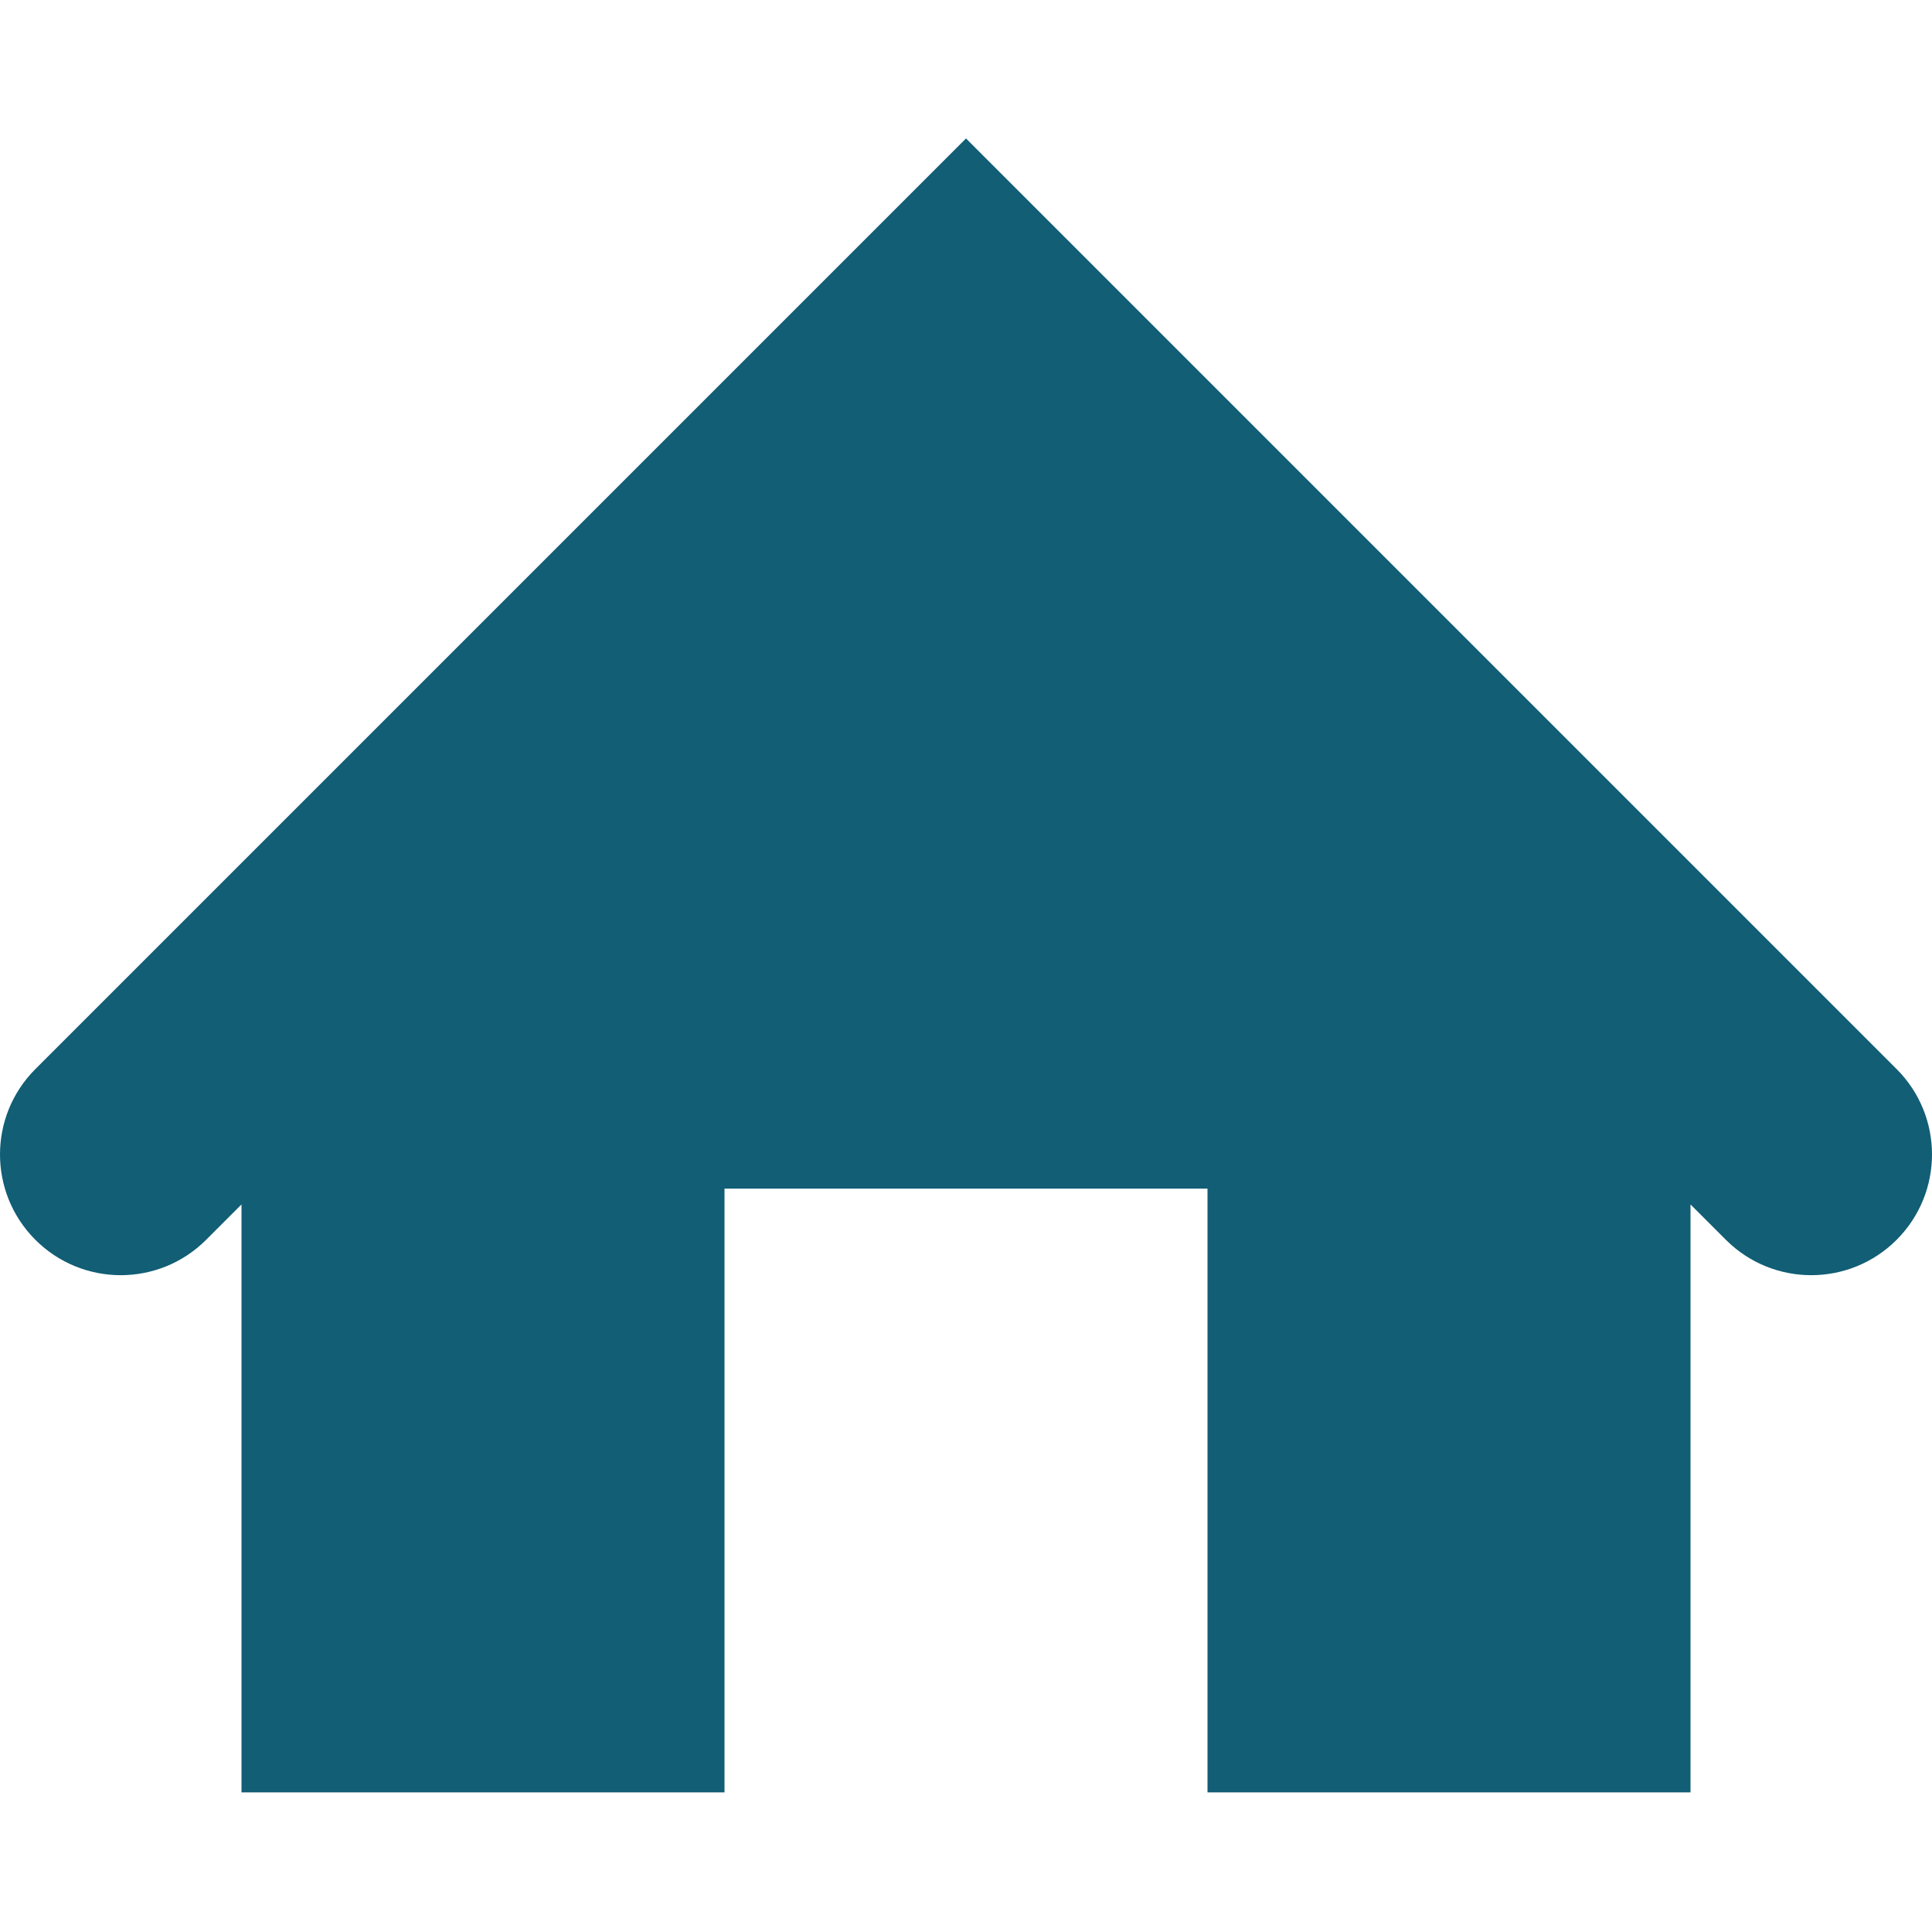
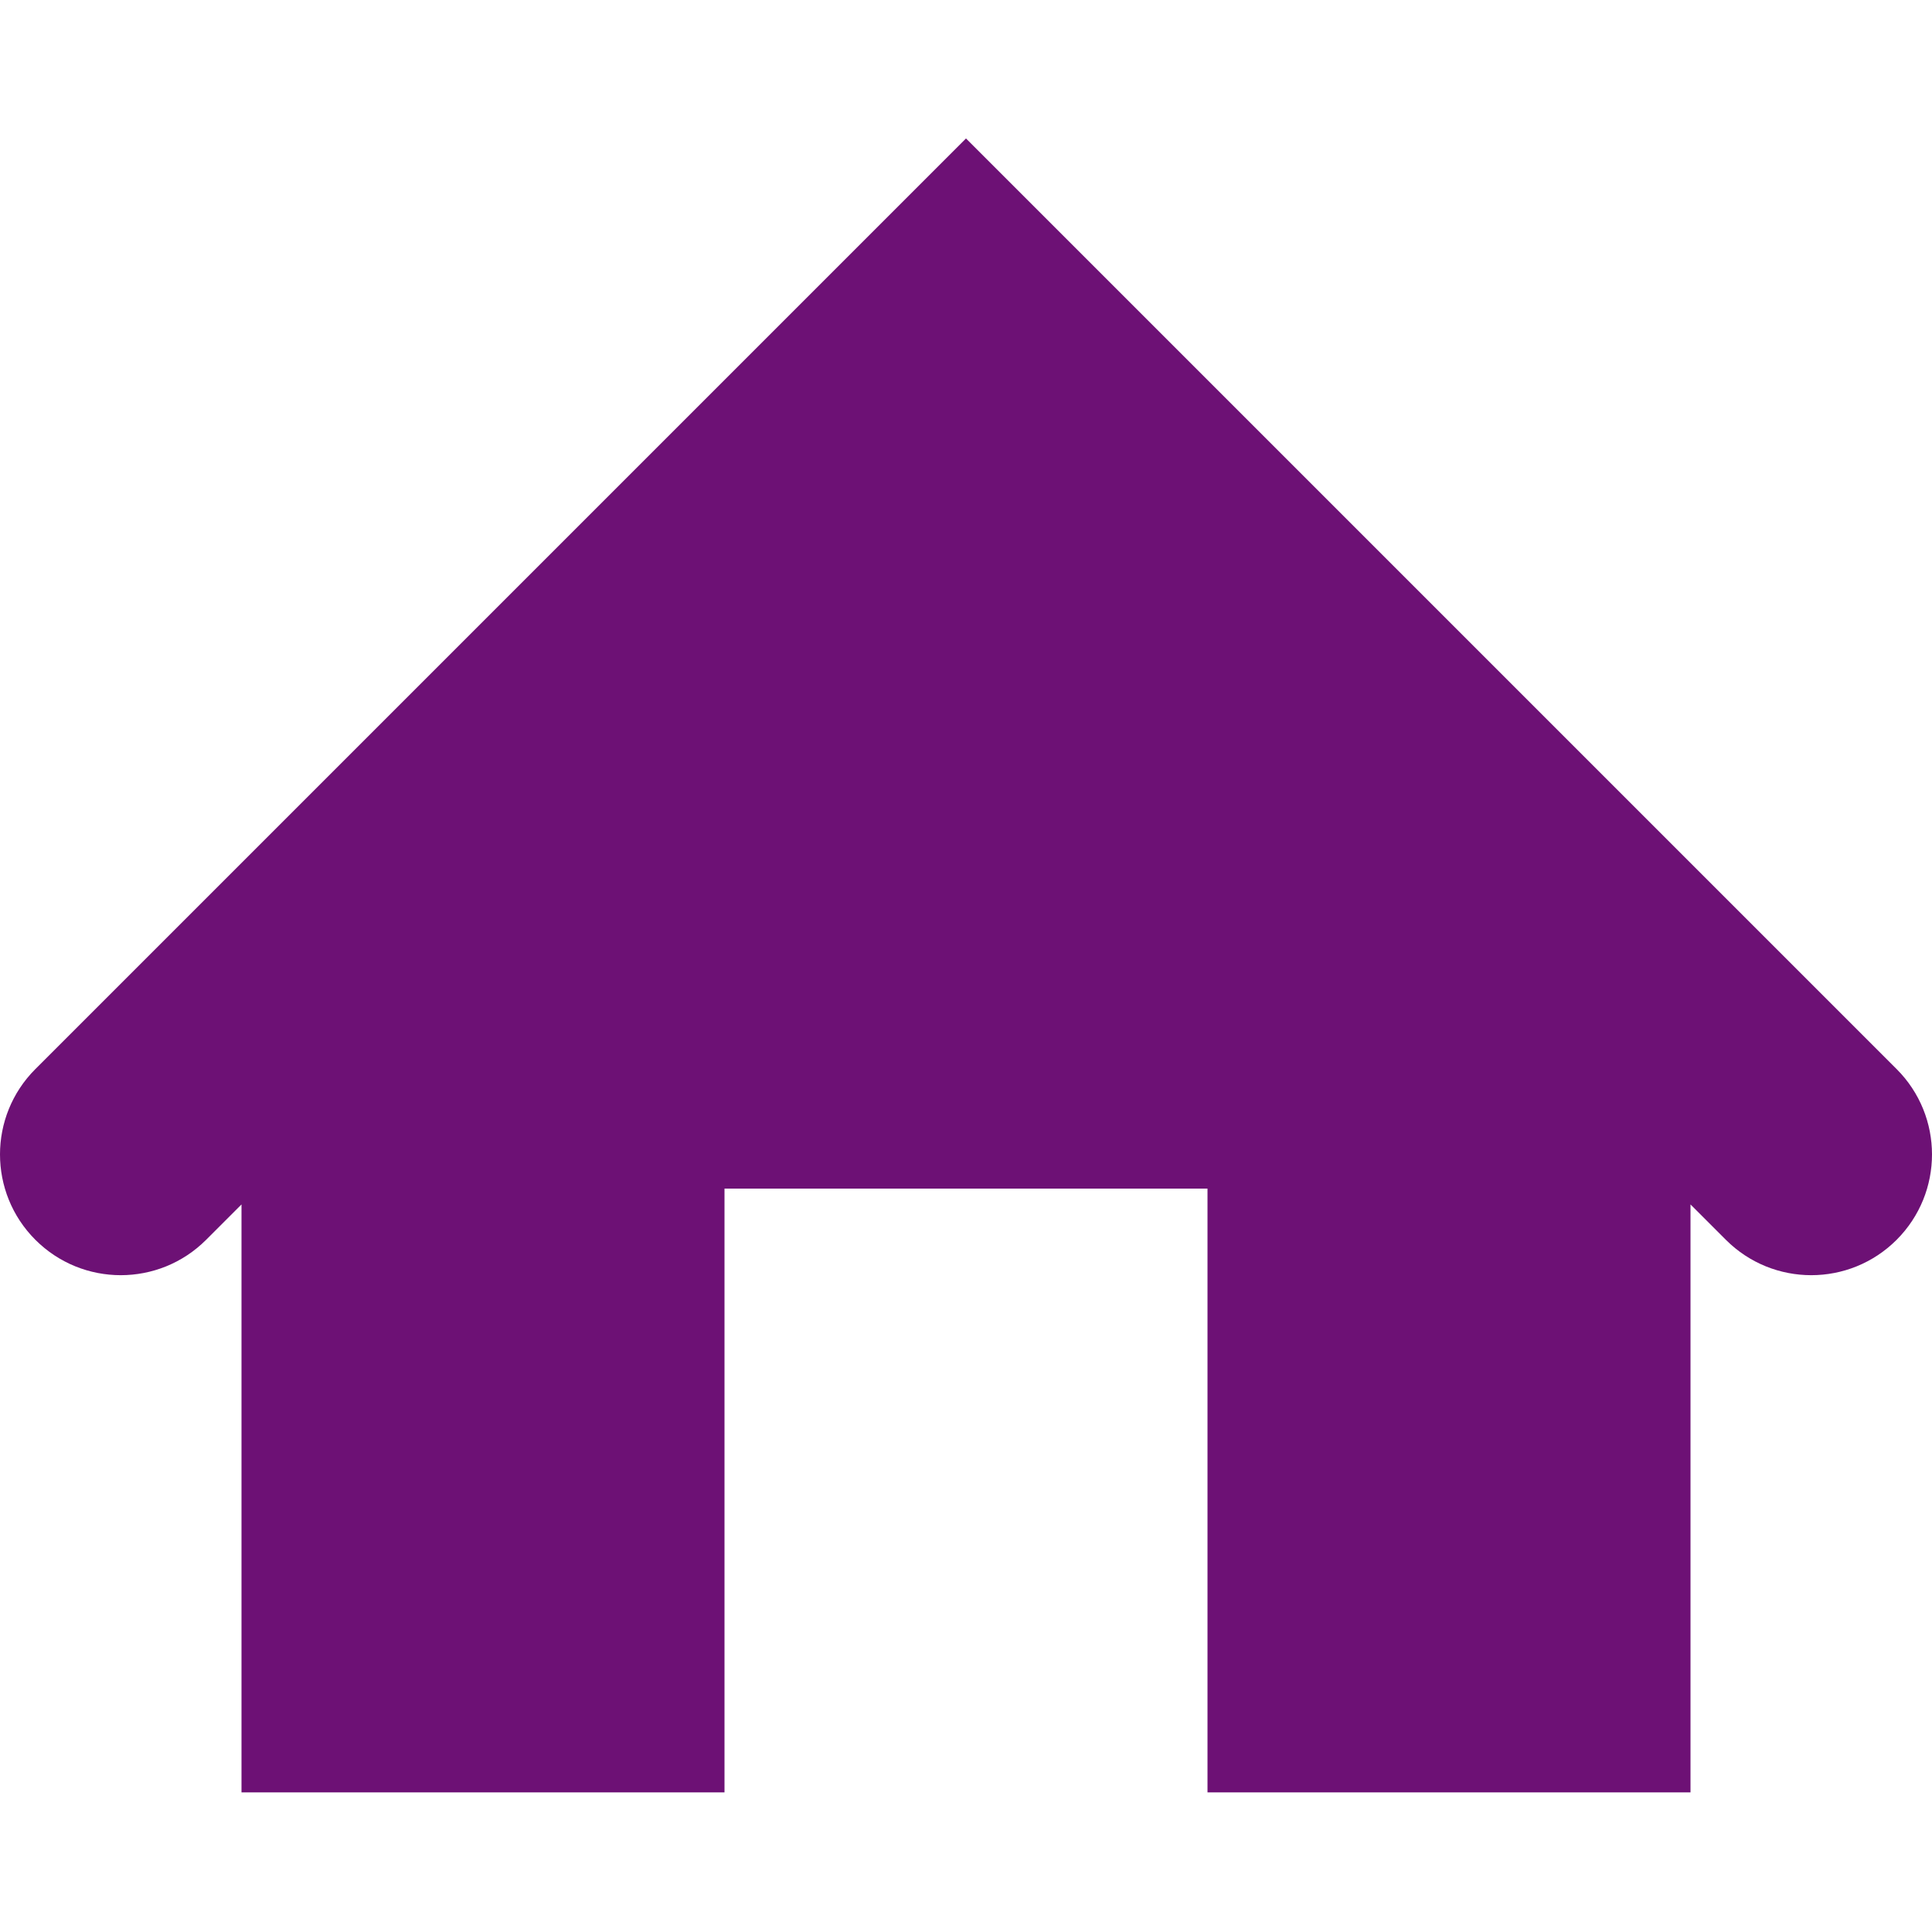
<svg xmlns="http://www.w3.org/2000/svg" version="1.1" id="Layer_1" x="0px" y="0px" width="512px" height="512px" viewBox="0 0 512 512" enable-background="new 0 0 512 512" xml:space="preserve">
-   <path fill="#115e75" d="M502.625,328.563c-6.25,6.25-14.438,9.375-22.625,9.375s-16.375-3.125-22.625-9.375L448,319.188V475H320V315H192v160H64  V319.188l-9.375,9.375c-12.5,12.5-32.75,12.5-45.25,0s-12.5-32.75,0-45.25L256,36.688l246.625,246.625  C515.125,295.813,515.125,316.063,502.625,328.563z" />
+   <path fill="#6D1175" d="M502.625,328.563c-6.25,6.25-14.438,9.375-22.625,9.375s-16.375-3.125-22.625-9.375L448,319.188V475H320V315H192v160H64  V319.188l-9.375,9.375c-12.5,12.5-32.75,12.5-45.25,0s-12.5-32.75,0-45.25L256,36.688l246.625,246.625  C515.125,295.813,515.125,316.063,502.625,328.563z" />
</svg>
